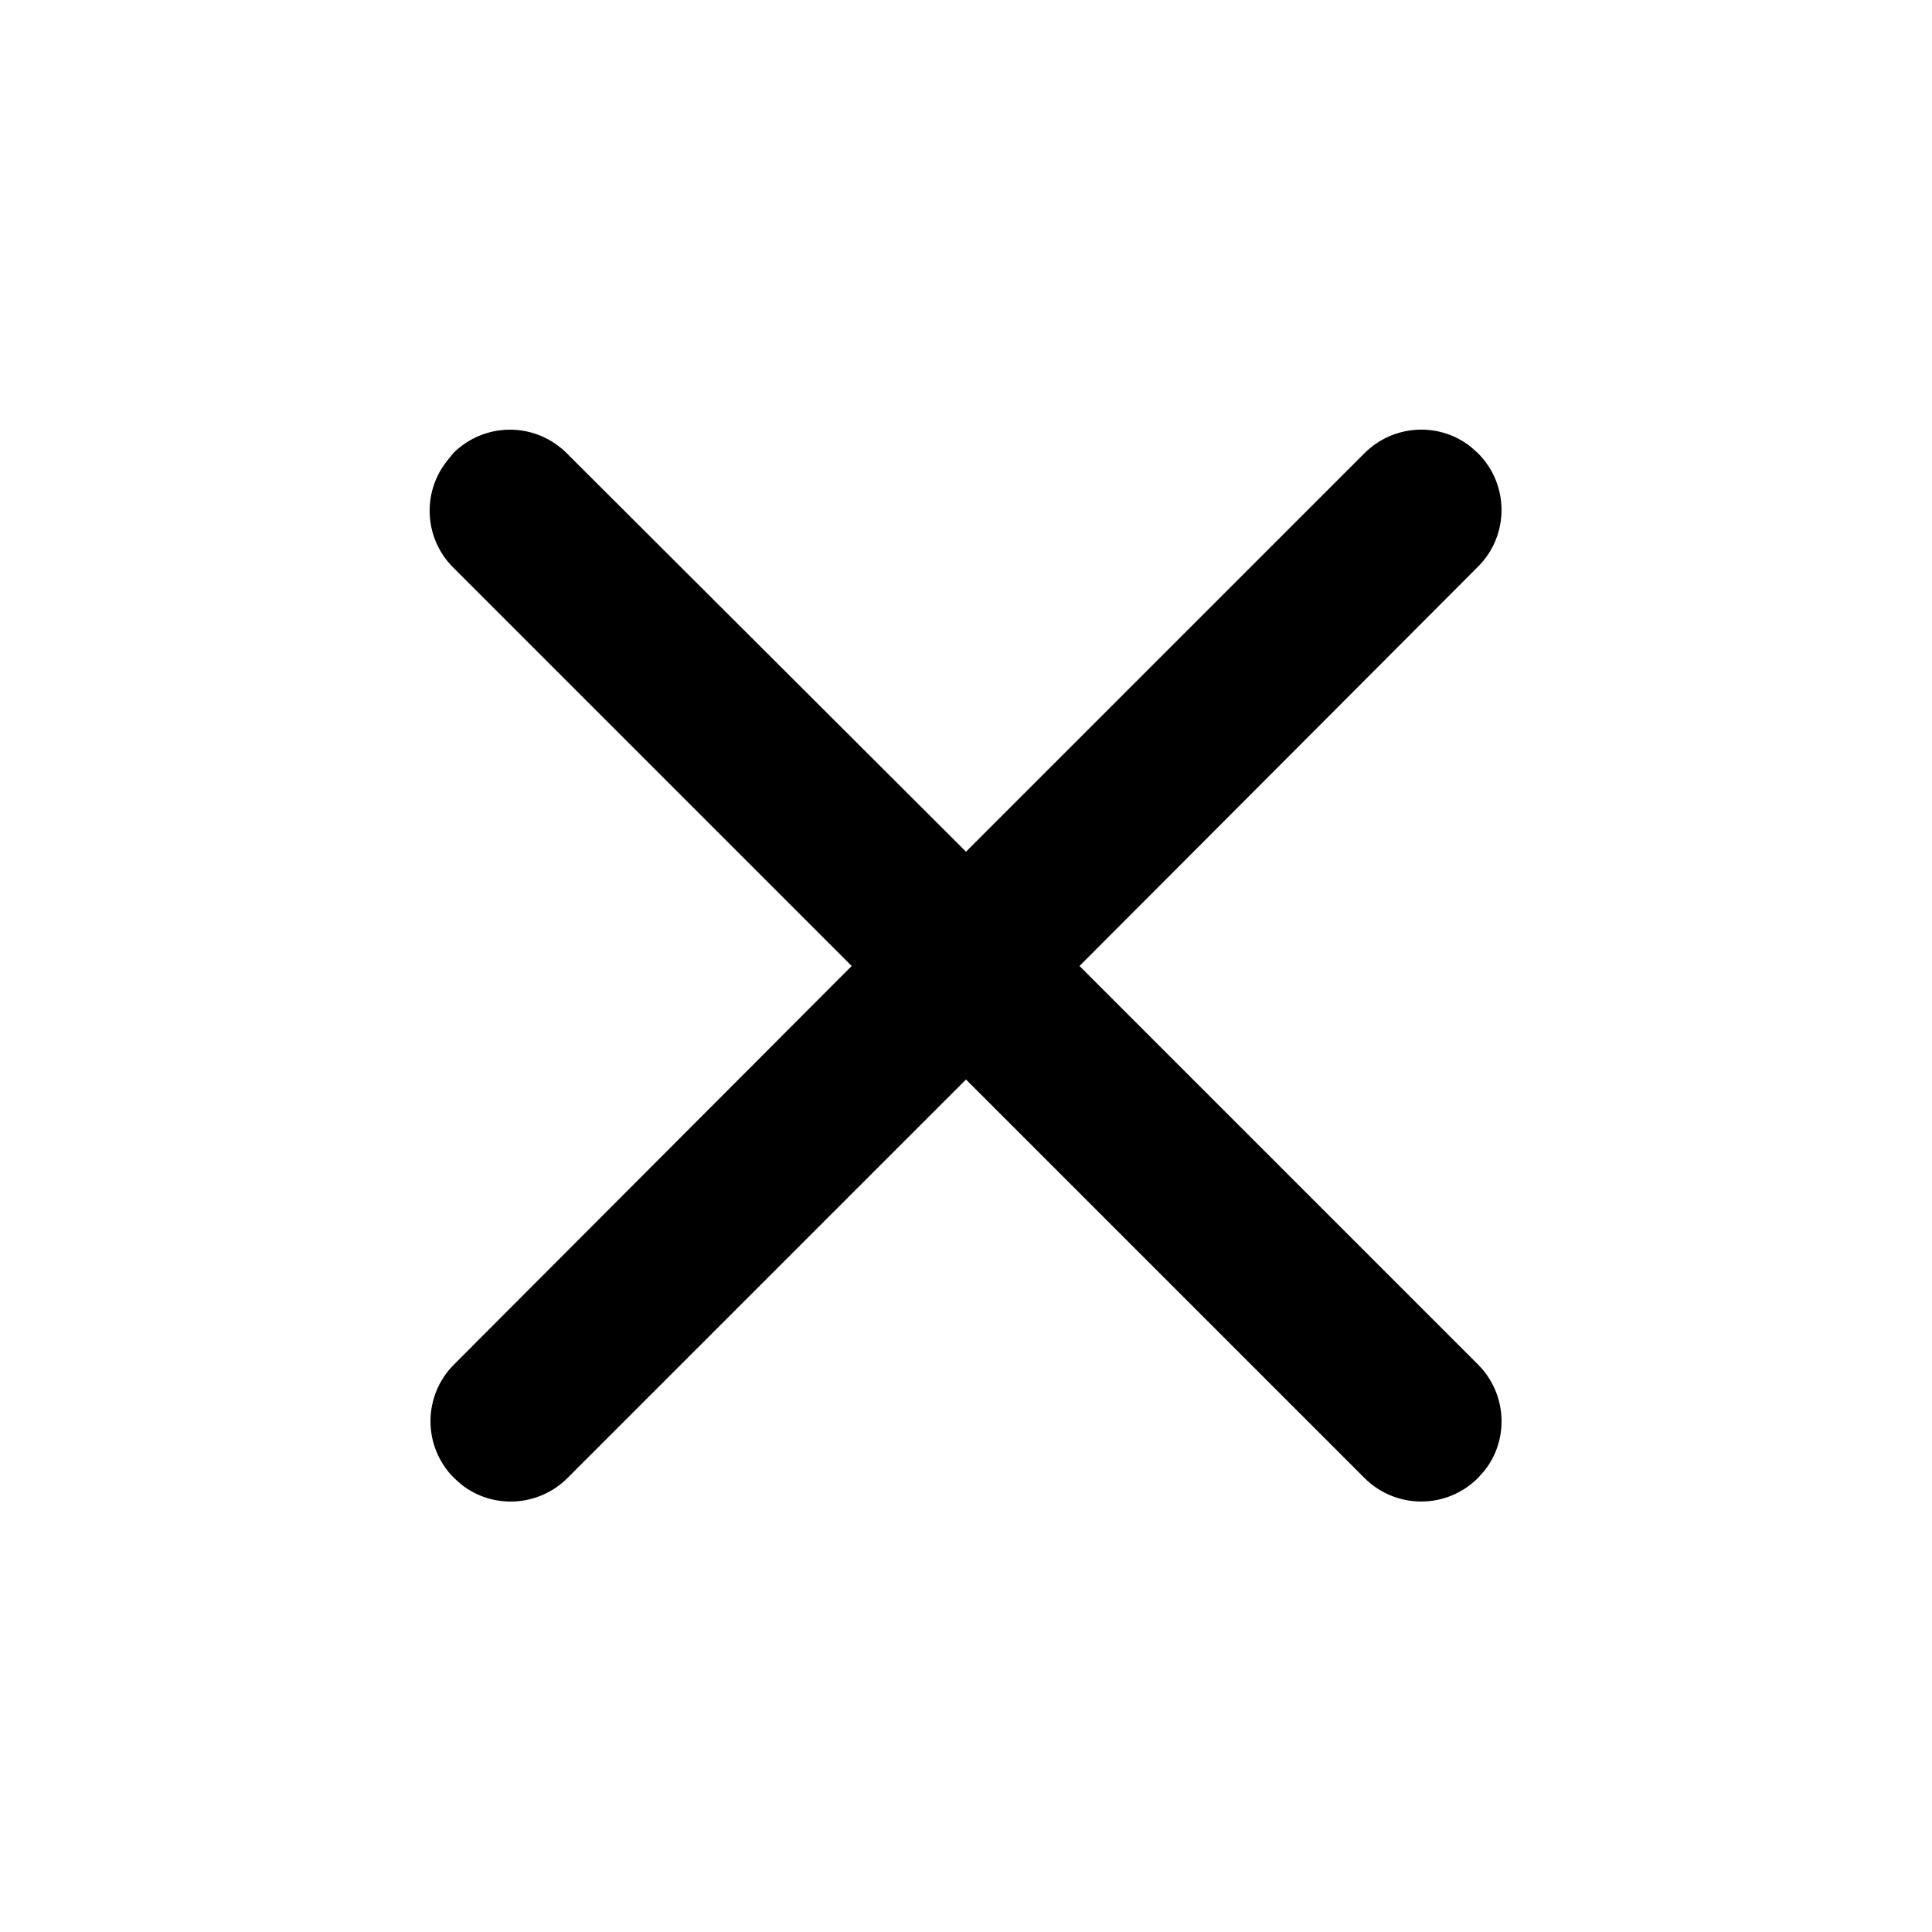
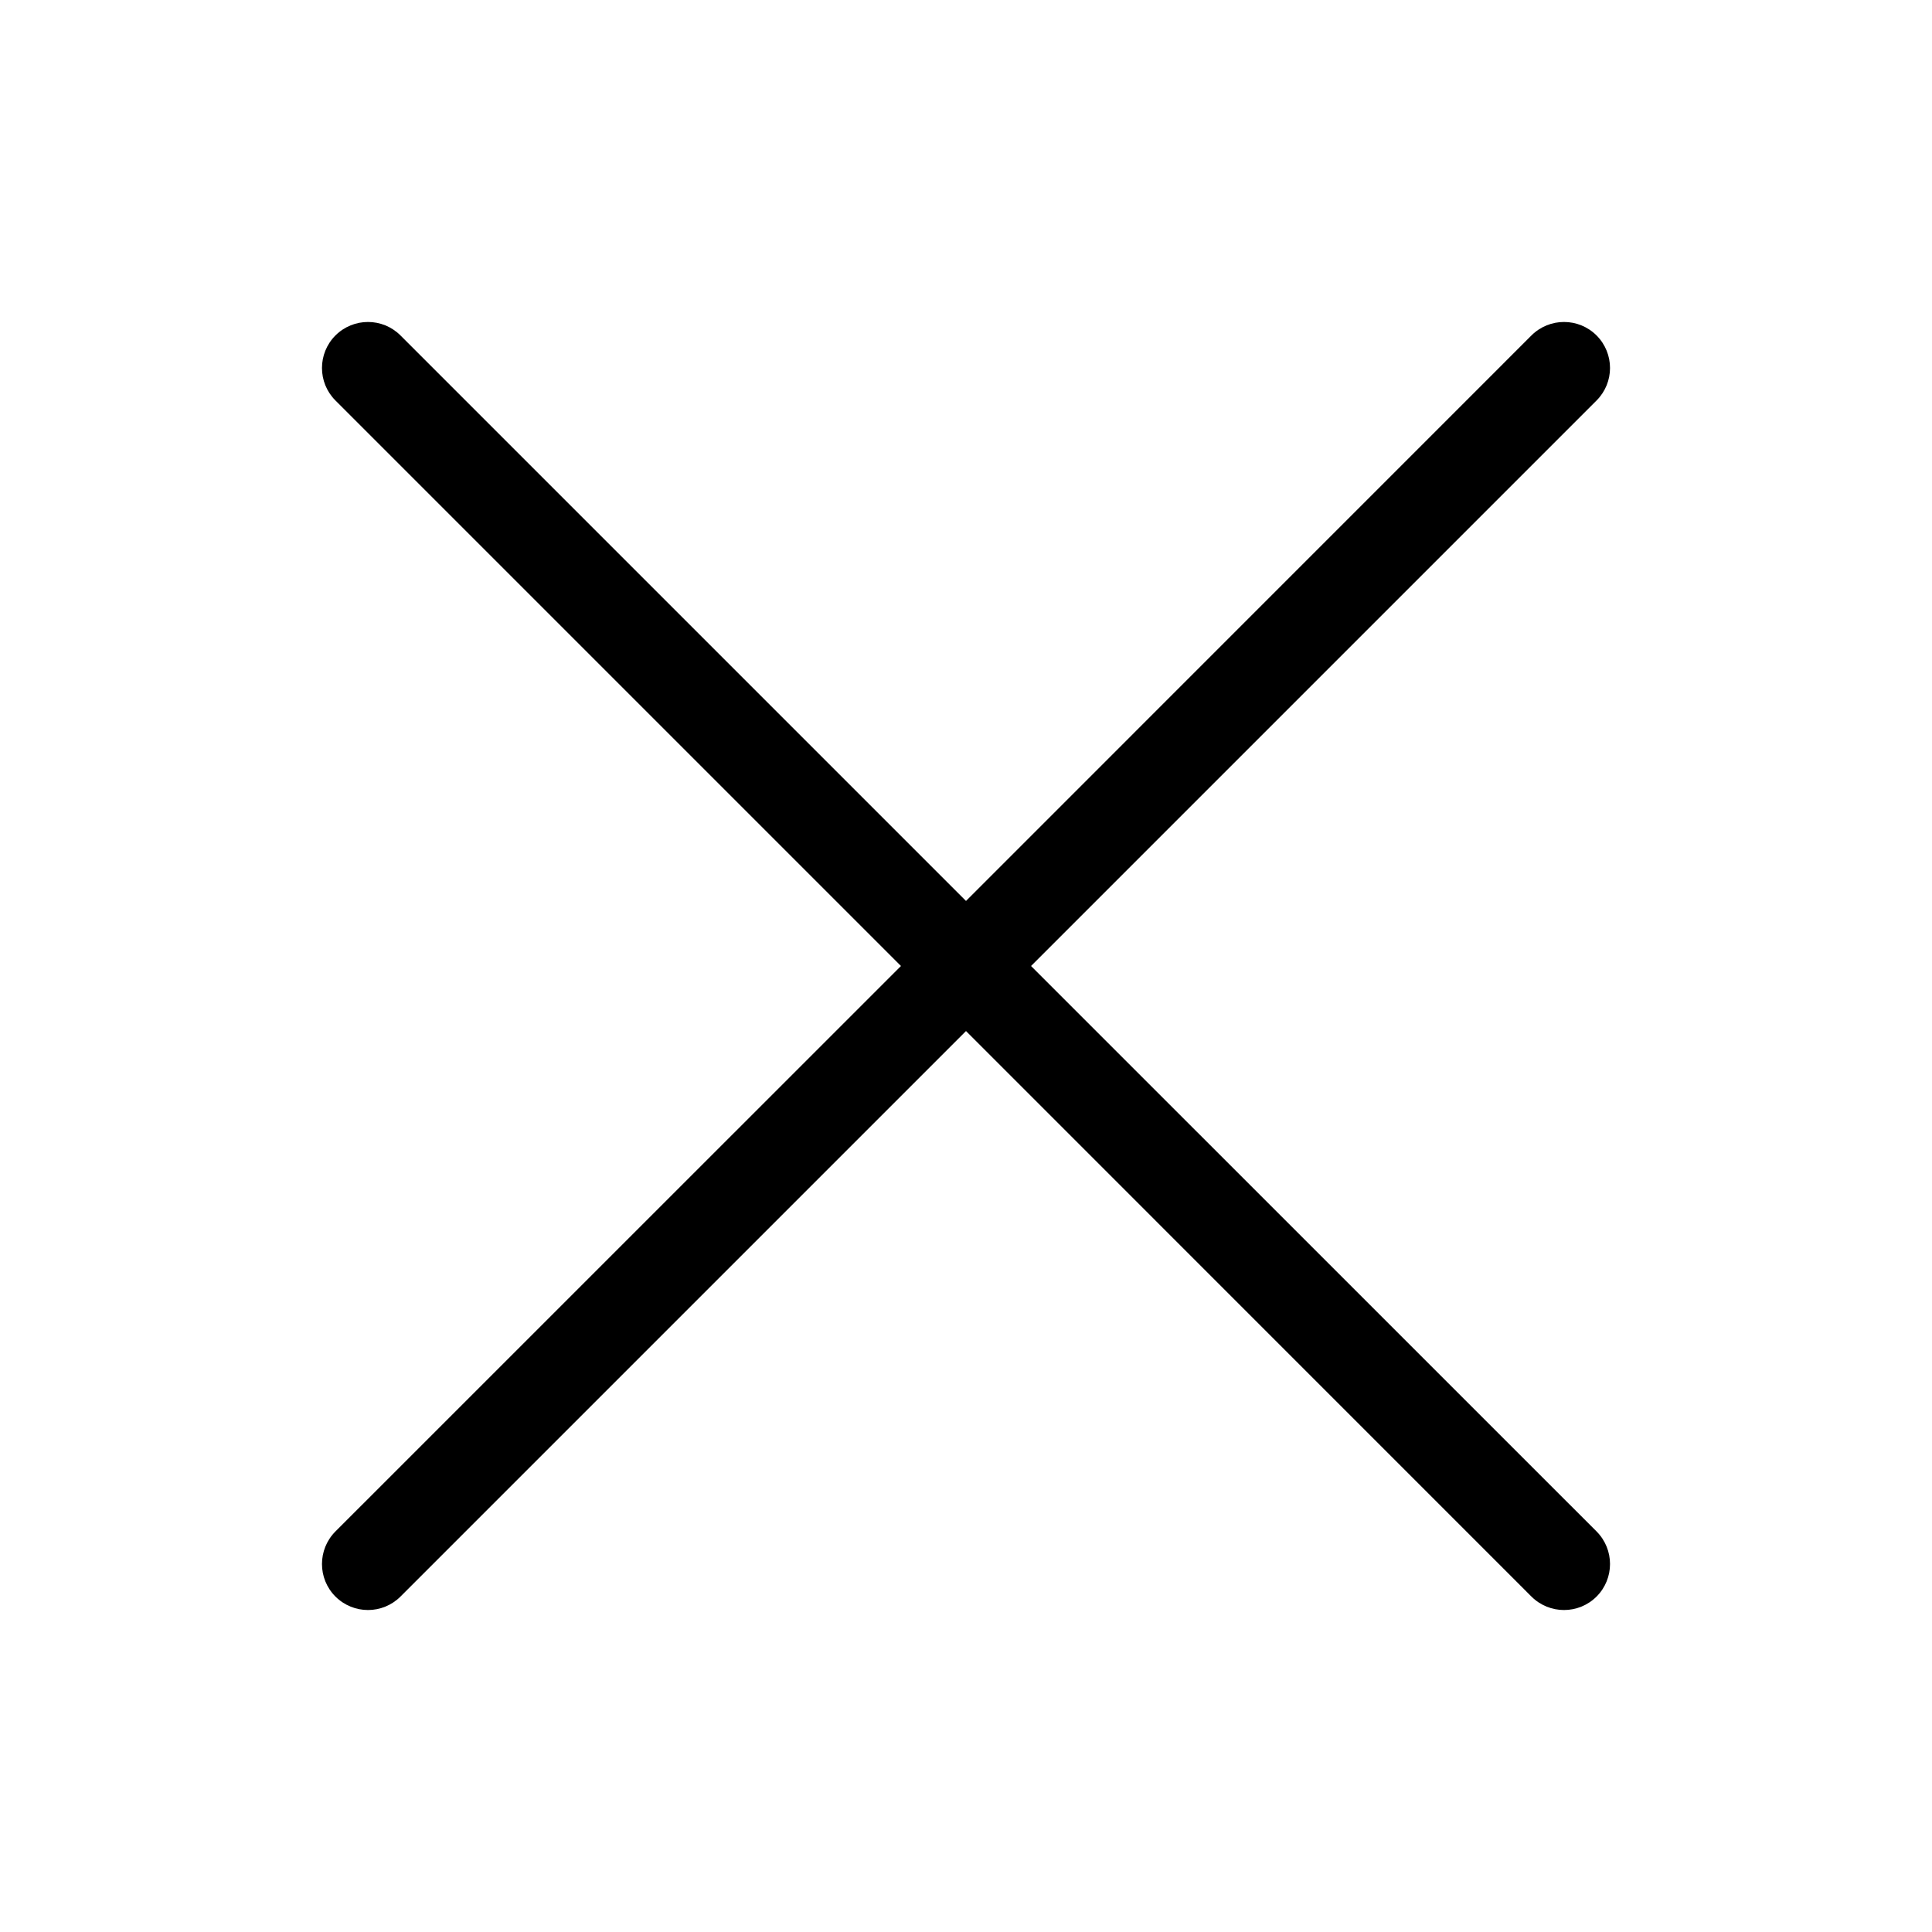
- <svg xmlns="http://www.w3.org/2000/svg" viewBox="0 0 24 24" width="24" height="24">
-   <path d="M5.63 5.63a.996.996 0 011.41 0L12 10.58l4.95-4.95c.36-.36.93-.39 1.32-.08l.09.08c.39.39.39 1.02 0 1.41L13.41 12l4.95 4.95c.36.36.39.93.08 1.32l-.08.09a.996.996 0 01-1.41 0L12 13.41l-4.95 4.95c-.36.36-.93.39-1.32.08l-.09-.08a.996.996 0 010-1.41L10.58 12 5.63 7.05a.995.995 0 01-.08-1.32l.08-.1z" />
+ <svg xmlns="http://www.w3.org/2000/svg" width="24" height="24" viewBox="0 0 24 24">
+   <path d="M19.833 4.975C20.056 4.752 20.056 4.391 19.833 4.167C19.61 3.944 19.248 3.944 19.024 4.167L12 11.192L4.975 4.167C4.752 3.944 4.391 3.944 4.167 4.167C3.944 4.391 3.944 4.752 4.167 4.975L11.192 12L4.167 19.024C3.944 19.248 3.944 19.61 4.167 19.833C4.391 20.056 4.752 20.056 4.975 19.833L12 12.808L19.024 19.833C19.248 20.056 19.61 20.056 19.833 19.833C20.056 19.61 20.056 19.248 19.833 19.024L12.808 12L19.833 4.975Z" />
</svg>
